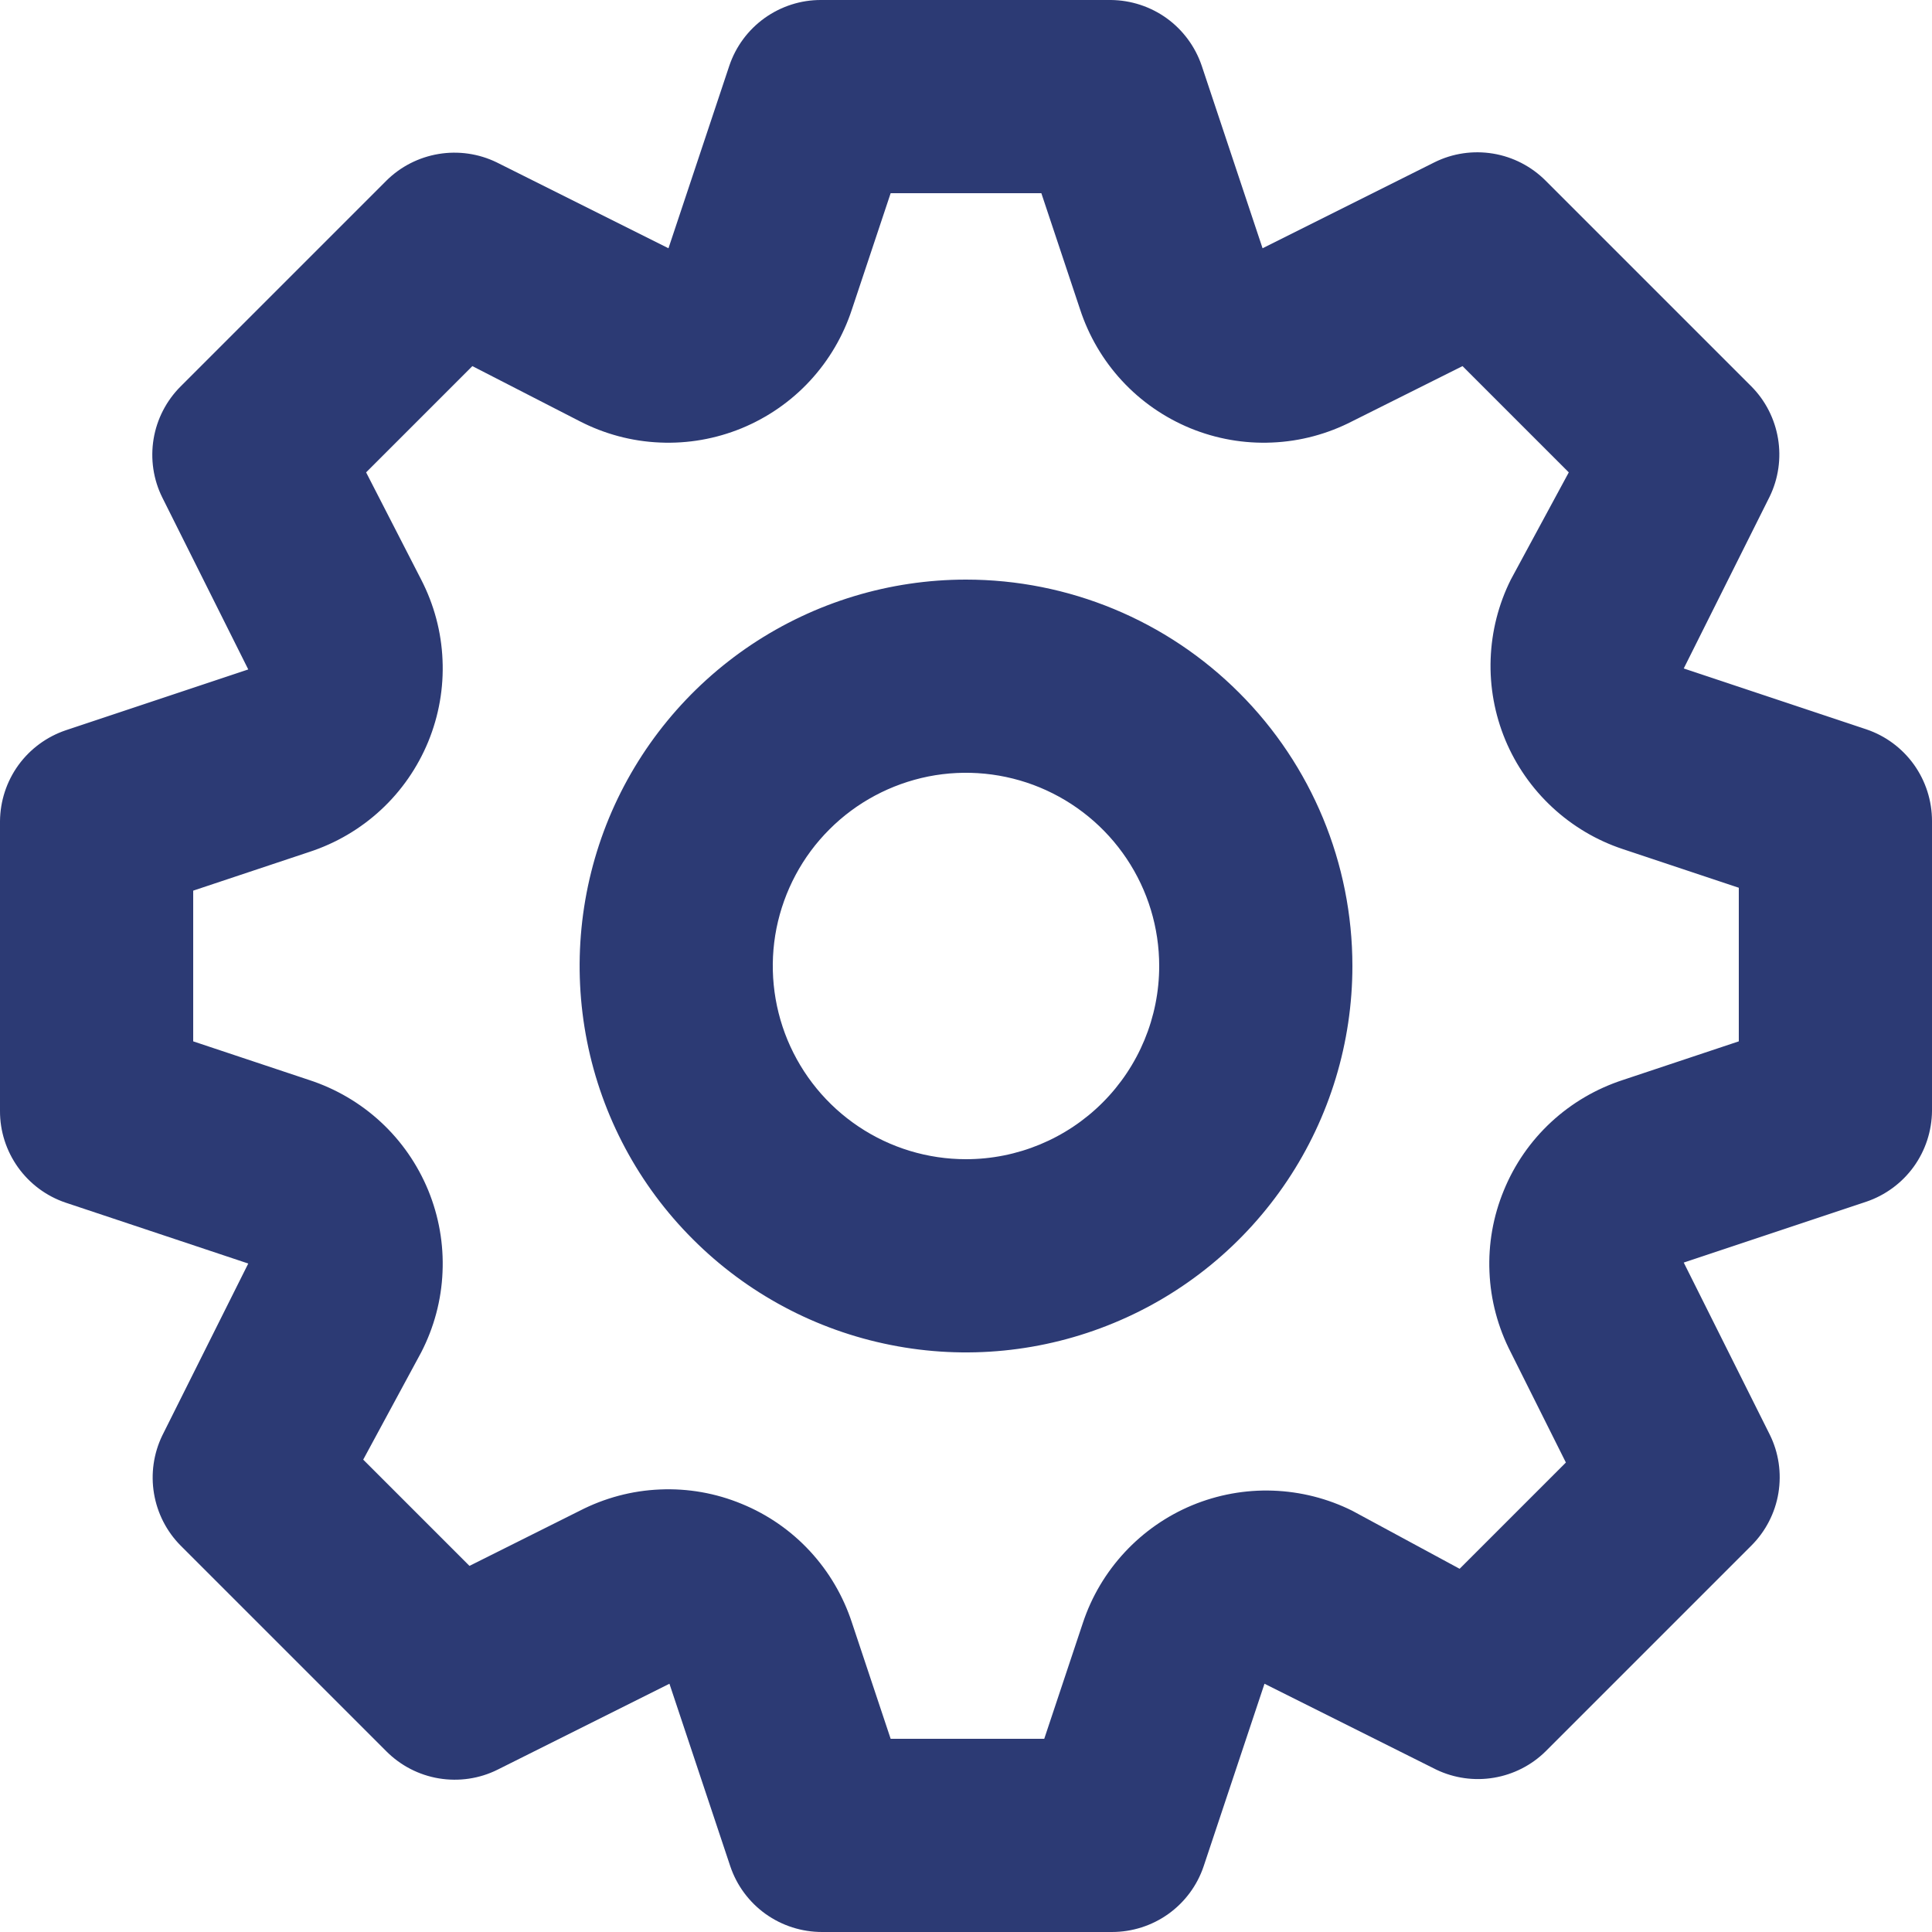
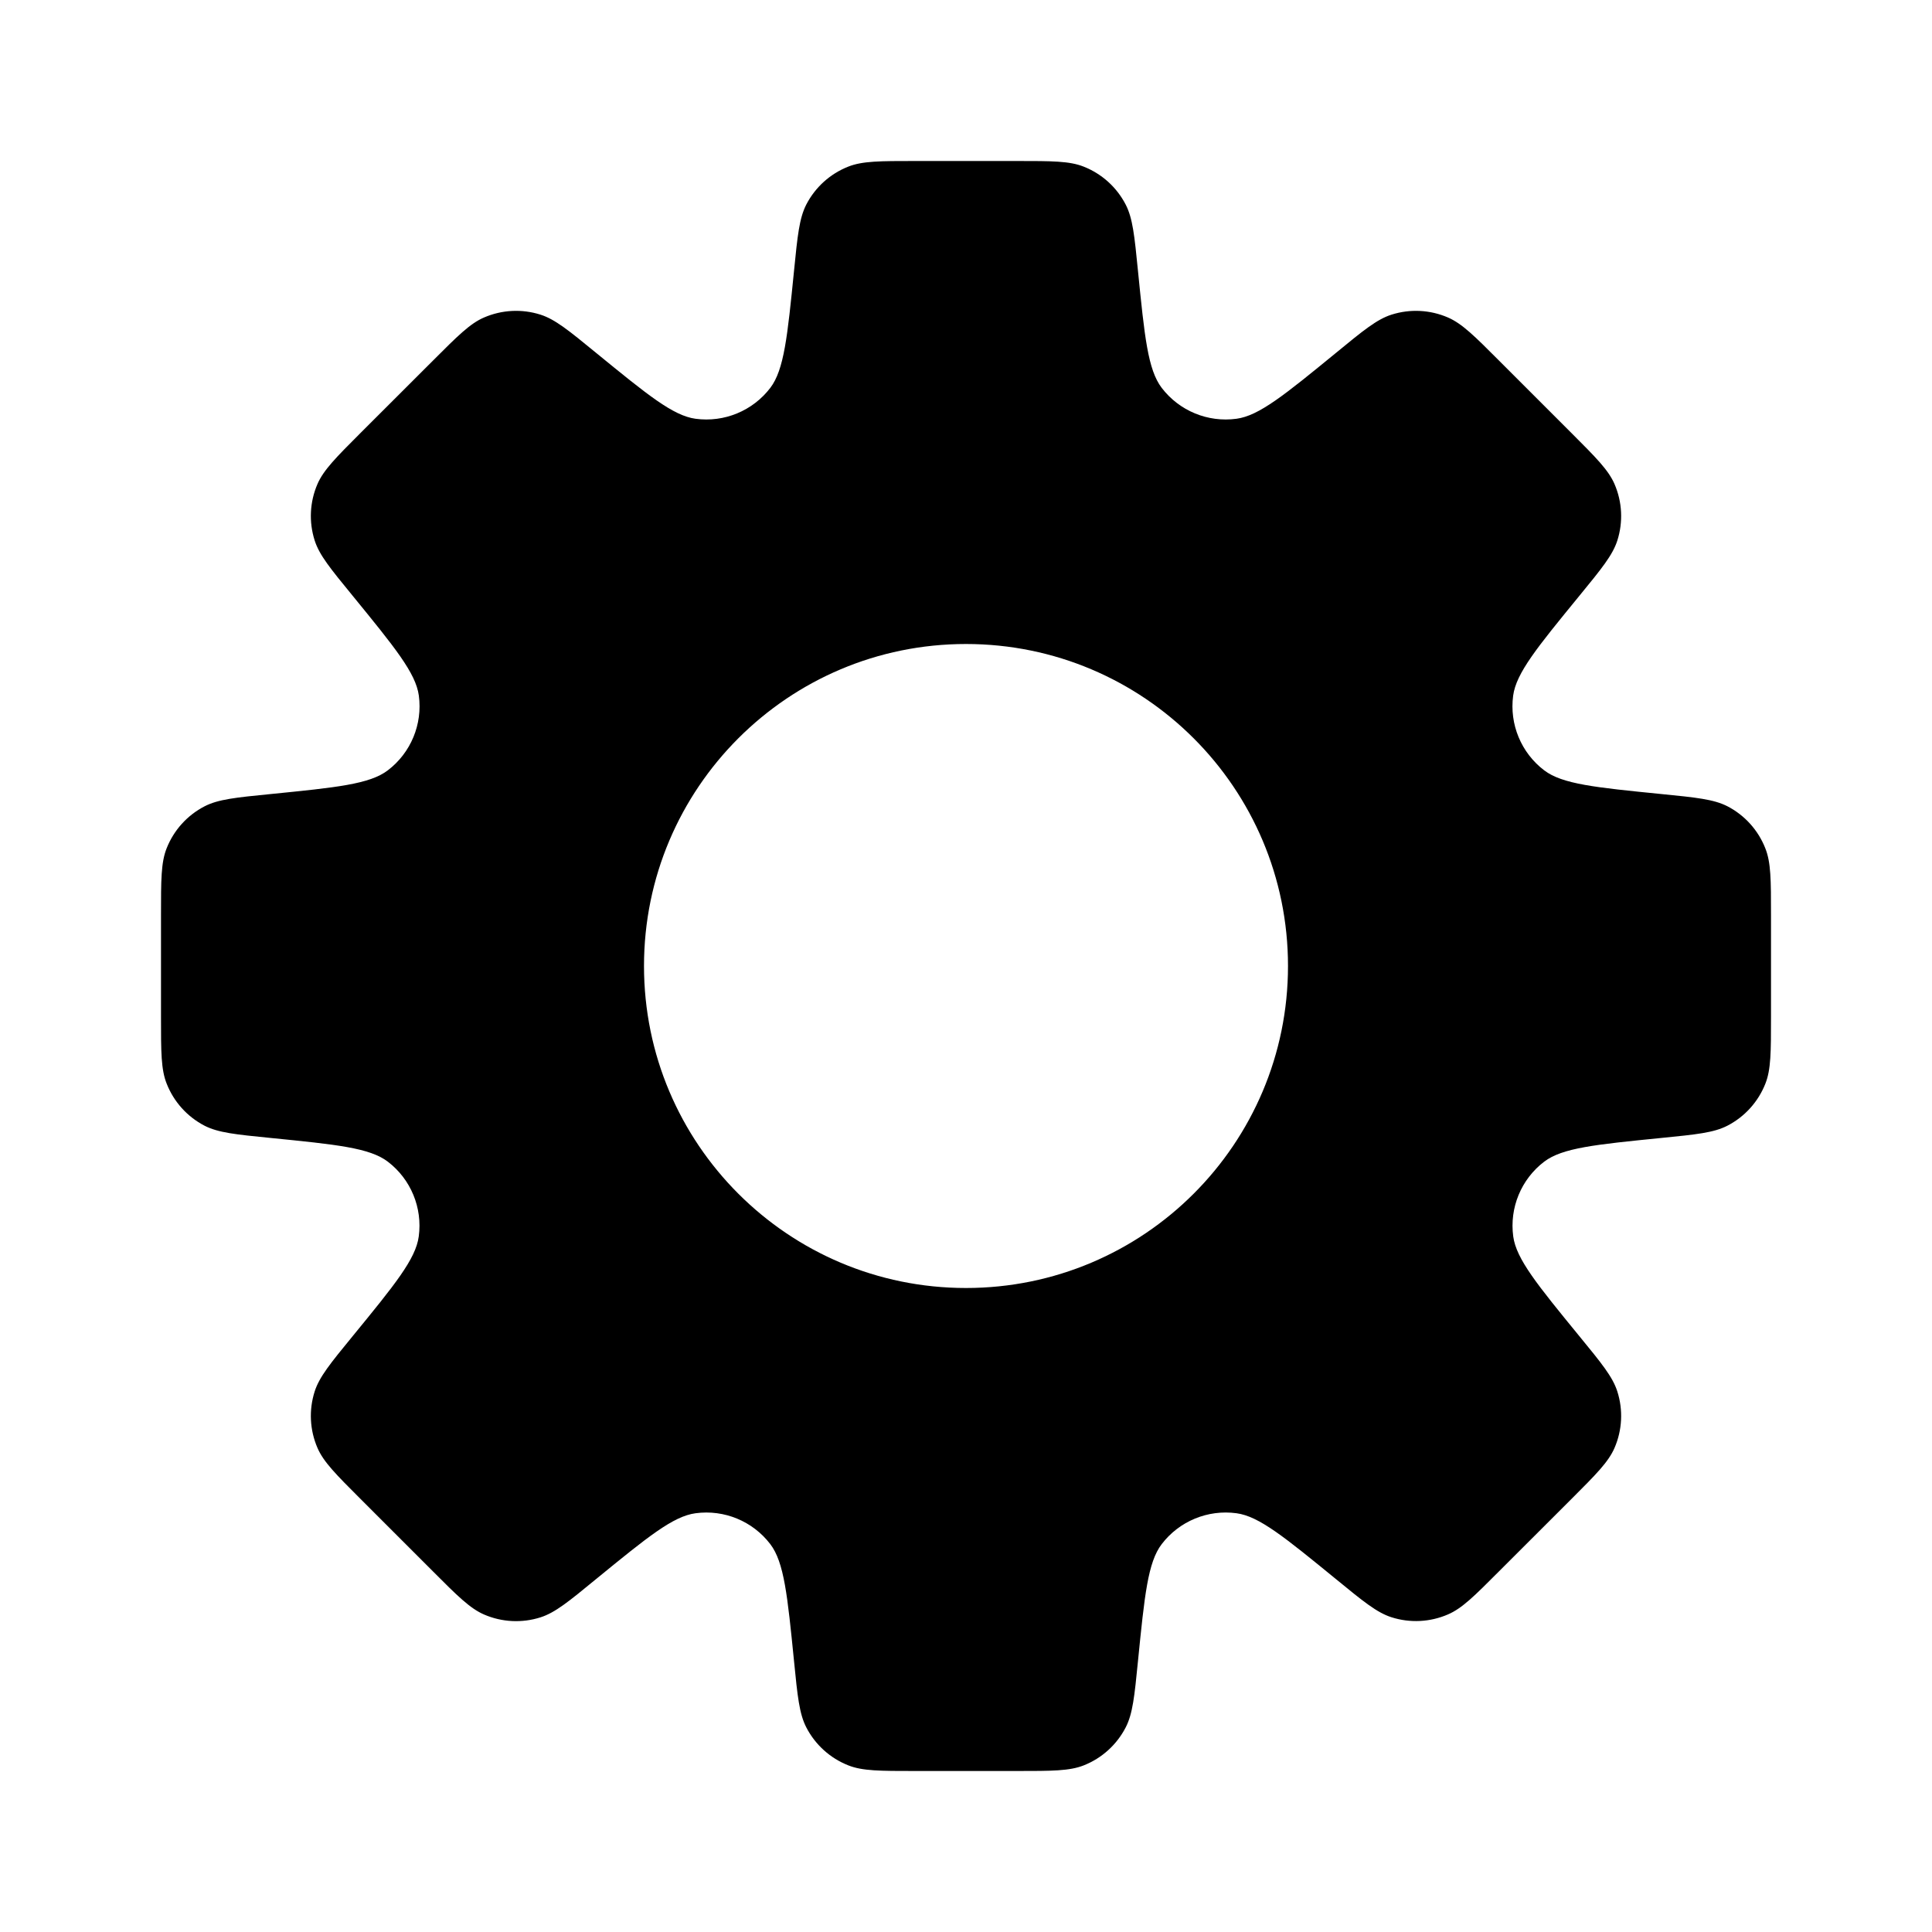
- <svg xmlns="http://www.w3.org/2000/svg" width="20" height="20" viewBox="0 0 20 20" fill="none">
-   <path d="M19.32 7.55L17.43 6.92L18.32 5.14C18.41 4.954 18.44 4.744 18.406 4.54C18.372 4.336 18.276 4.147 18.13 4L16 1.87C15.852 1.722 15.662 1.624 15.456 1.59C15.249 1.556 15.037 1.587 14.85 1.68L13.07 2.57L12.44 0.68C12.373 0.483 12.247 0.312 12.079 0.19C11.91 0.068 11.708 0.002 11.5 3.33354e-06H8.5C8.29 -0.001 8.086 0.065 7.915 0.187C7.745 0.309 7.617 0.481 7.55 0.68L6.92 2.57L5.14 1.68C4.954 1.59 4.744 1.56 4.54 1.594C4.336 1.628 4.147 1.724 4 1.87L1.87 4C1.722 4.148 1.624 4.338 1.59 4.544C1.556 4.751 1.587 4.963 1.68 5.15L2.57 6.93L0.68 7.56C0.483 7.627 0.312 7.753 0.19 7.921C0.068 8.09 0.002 8.292 3.33354e-06 8.5V11.5C-0.001 11.71 0.065 11.914 0.187 12.085C0.309 12.255 0.481 12.383 0.68 12.45L2.57 13.08L1.68 14.86C1.59 15.046 1.56 15.256 1.594 15.46C1.628 15.664 1.724 15.853 1.87 16L4 18.13C4.148 18.278 4.338 18.376 4.544 18.41C4.751 18.444 4.963 18.413 5.15 18.32L6.93 17.43L7.56 19.32C7.627 19.519 7.755 19.691 7.925 19.813C8.096 19.935 8.3 20 8.51 20H11.51C11.72 20 11.924 19.935 12.095 19.813C12.265 19.691 12.393 19.519 12.46 19.32L13.09 17.43L14.87 18.32C15.055 18.408 15.263 18.437 15.465 18.403C15.667 18.369 15.854 18.274 16 18.13L18.13 16C18.278 15.852 18.376 15.662 18.41 15.456C18.444 15.249 18.413 15.037 18.32 14.85L17.43 13.07L19.32 12.44C19.517 12.373 19.688 12.247 19.81 12.079C19.932 11.91 19.998 11.708 20 11.5V8.5C20 8.29 19.935 8.086 19.813 7.915C19.691 7.745 19.519 7.617 19.32 7.55ZM18 10.78L16.8 11.18C16.524 11.27 16.271 11.418 16.058 11.615C15.845 11.812 15.678 12.053 15.568 12.322C15.457 12.59 15.406 12.879 15.419 13.169C15.431 13.459 15.507 13.742 15.64 14L16.21 15.14L15.11 16.24L14 15.64C13.744 15.512 13.463 15.441 13.176 15.431C12.89 15.421 12.605 15.473 12.34 15.583C12.076 15.693 11.838 15.859 11.643 16.069C11.448 16.279 11.3 16.528 11.21 16.8L10.81 18H9.22L8.82 16.8C8.73 16.524 8.582 16.271 8.385 16.058C8.188 15.845 7.947 15.678 7.678 15.568C7.41 15.457 7.121 15.406 6.831 15.419C6.541 15.431 6.258 15.507 6 15.64L4.86 16.21L3.76 15.11L4.36 14C4.493 13.742 4.569 13.459 4.581 13.169C4.594 12.879 4.543 12.59 4.433 12.322C4.322 12.053 4.155 11.812 3.942 11.615C3.729 11.418 3.476 11.27 3.2 11.18L2 10.78V9.22L3.2 8.82C3.476 8.73 3.729 8.582 3.942 8.385C4.155 8.188 4.322 7.947 4.433 7.678C4.543 7.41 4.594 7.121 4.581 6.831C4.569 6.541 4.493 6.258 4.36 6L3.79 4.89L4.89 3.79L6 4.36C6.258 4.493 6.541 4.569 6.831 4.581C7.121 4.594 7.41 4.543 7.678 4.433C7.947 4.322 8.188 4.155 8.385 3.942C8.582 3.729 8.73 3.476 8.82 3.2L9.22 2H10.78L11.18 3.2C11.27 3.476 11.418 3.729 11.615 3.942C11.812 4.155 12.053 4.322 12.322 4.433C12.59 4.543 12.879 4.594 13.169 4.581C13.459 4.569 13.742 4.493 14 4.36L15.14 3.79L16.24 4.89L15.64 6C15.512 6.256 15.441 6.537 15.431 6.824C15.421 7.11 15.473 7.395 15.583 7.66C15.693 7.924 15.859 8.162 16.069 8.357C16.279 8.552 16.528 8.7 16.8 8.79L18 9.19V10.78ZM10 6C9.209 6 8.436 6.235 7.778 6.674C7.12 7.114 6.607 7.738 6.304 8.469C6.002 9.2 5.923 10.004 6.077 10.78C6.231 11.556 6.612 12.269 7.172 12.828C7.731 13.388 8.444 13.769 9.22 13.923C9.996 14.078 10.8 13.998 11.531 13.695C12.262 13.393 12.886 12.88 13.326 12.222C13.765 11.565 14 10.791 14 10C14 8.939 13.579 7.922 12.828 7.172C12.078 6.421 11.061 6 10 6ZM10 12C9.604 12 9.218 11.883 8.889 11.663C8.56 11.443 8.304 11.131 8.152 10.765C8.001 10.4 7.961 9.998 8.038 9.61C8.116 9.222 8.306 8.865 8.586 8.586C8.865 8.306 9.222 8.116 9.61 8.038C9.998 7.961 10.4 8.001 10.765 8.152C11.131 8.304 11.443 8.56 11.663 8.889C11.883 9.218 12 9.604 12 10C12 10.53 11.789 11.039 11.414 11.414C11.039 11.789 10.53 12 10 12Z" fill="#2c3a74" />
+ <svg xmlns="http://www.w3.org/2000/svg" width="1em" height="1em" viewBox="0 0 24 24">
+   <path fill="black" fill-rule="evenodd" d="M13.984 2.542c.087.169.109.386.152.82c.082.82.123 1.23.295 1.456a1 1 0 0 0 .929.384c.28-.037.6-.298 1.238-.82c.337-.277.506-.415.687-.473a1 1 0 0 1 .702.035c.175.076.33.23.637.538l.894.894c.308.308.462.462.538.637a1 1 0 0 1 .035.702c-.058.181-.196.35-.472.687c-.523.639-.784.958-.822 1.239a1 1 0 0 0 .385.928c.225.172.636.213 1.457.295c.433.043.65.065.82.152a1 1 0 0 1 .47.521c.071.177.071.395.071.831v1.264c0 .436 0 .654-.07.83a1 1 0 0 1-.472.522c-.169.087-.386.109-.82.152c-.82.082-1.23.123-1.456.295a1 1 0 0 0-.384.929c.038.28.299.6.821 1.238c.276.337.414.505.472.687a1 1 0 0 1-.035.702c-.076.175-.23.329-.538.637l-.894.893c-.308.309-.462.463-.637.538a1 1 0 0 1-.702.035c-.181-.058-.35-.196-.687-.472c-.639-.522-.958-.783-1.238-.82a1 1 0 0 0-.929.384c-.172.225-.213.635-.295 1.456c-.043.434-.065.651-.152.82a1 1 0 0 1-.521.472c-.177.07-.395.07-.831.07h-1.264c-.436 0-.654 0-.83-.07a1 1 0 0 1-.522-.472c-.087-.169-.109-.386-.152-.82c-.082-.82-.123-1.23-.295-1.456a1 1 0 0 0-.928-.384c-.281.037-.6.298-1.239.82c-.337.277-.506.415-.687.473a1 1 0 0 1-.702-.035c-.175-.076-.33-.23-.637-.538l-.894-.894c-.308-.308-.462-.462-.538-.637a1 1 0 0 1-.035-.702c.058-.181.196-.35.472-.687c.523-.639.784-.958.821-1.239a1 1 0 0 0-.384-.928c-.225-.172-.636-.213-1.457-.295c-.433-.043-.65-.065-.82-.152a1 1 0 0 1-.47-.521C2 13.286 2 13.068 2 12.632v-1.264c0-.436 0-.654.07-.83a1 1 0 0 1 .472-.522c.169-.087.386-.109.82-.152c.82-.082 1.231-.123 1.456-.295a1 1 0 0 0 .385-.928c-.038-.281-.3-.6-.822-1.24c-.276-.337-.414-.505-.472-.687a1 1 0 0 1 .035-.702c.076-.174.23-.329.538-.637l.894-.893c.308-.308.462-.463.637-.538a1 1 0 0 1 .702-.035c.181.058.35.196.687.472c.639.522.958.783 1.238.821a1 1 0 0 0 .93-.385c.17-.225.212-.635.294-1.456c.043-.433.065-.65.152-.82a1 1 0 0 1 .521-.471c.177-.07.395-.07.831-.07h1.264c.436 0 .654 0 .83.07a1 1 0 0 1 .522.472M12 16a4 4 0 1 0 0-8a4 4 0 0 0 0 8" clip-rule="evenodd" />
</svg>
